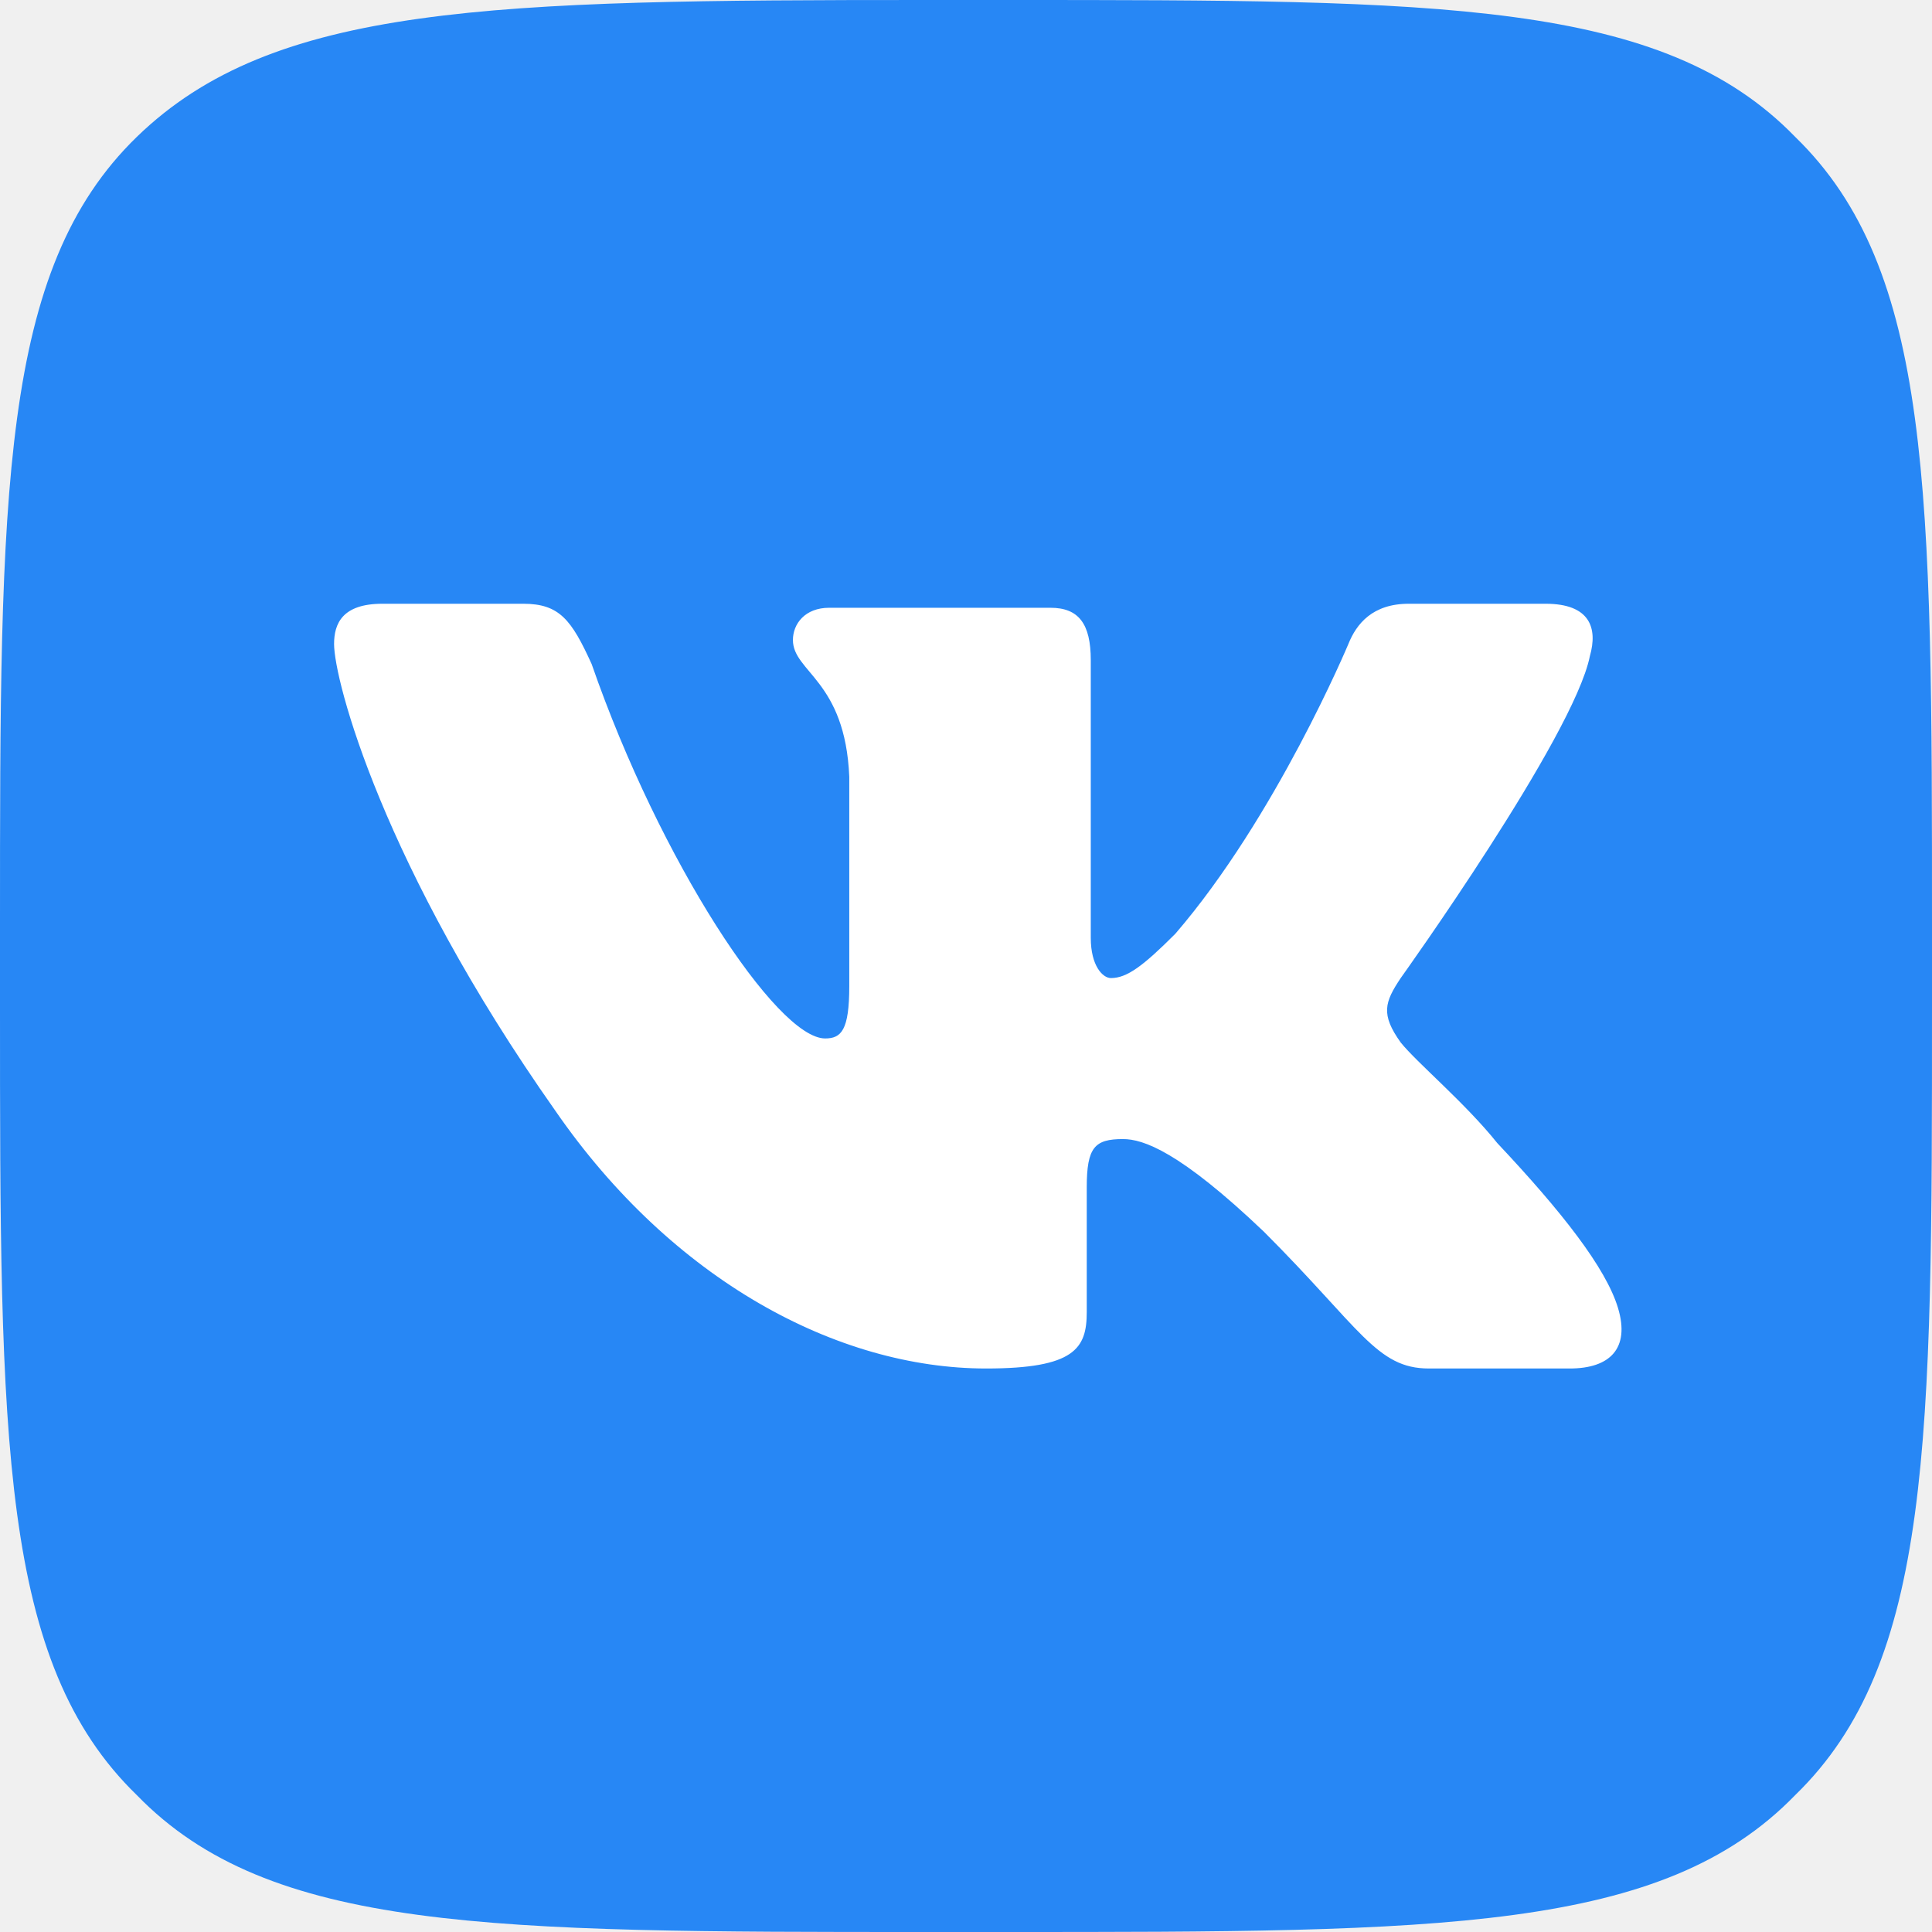
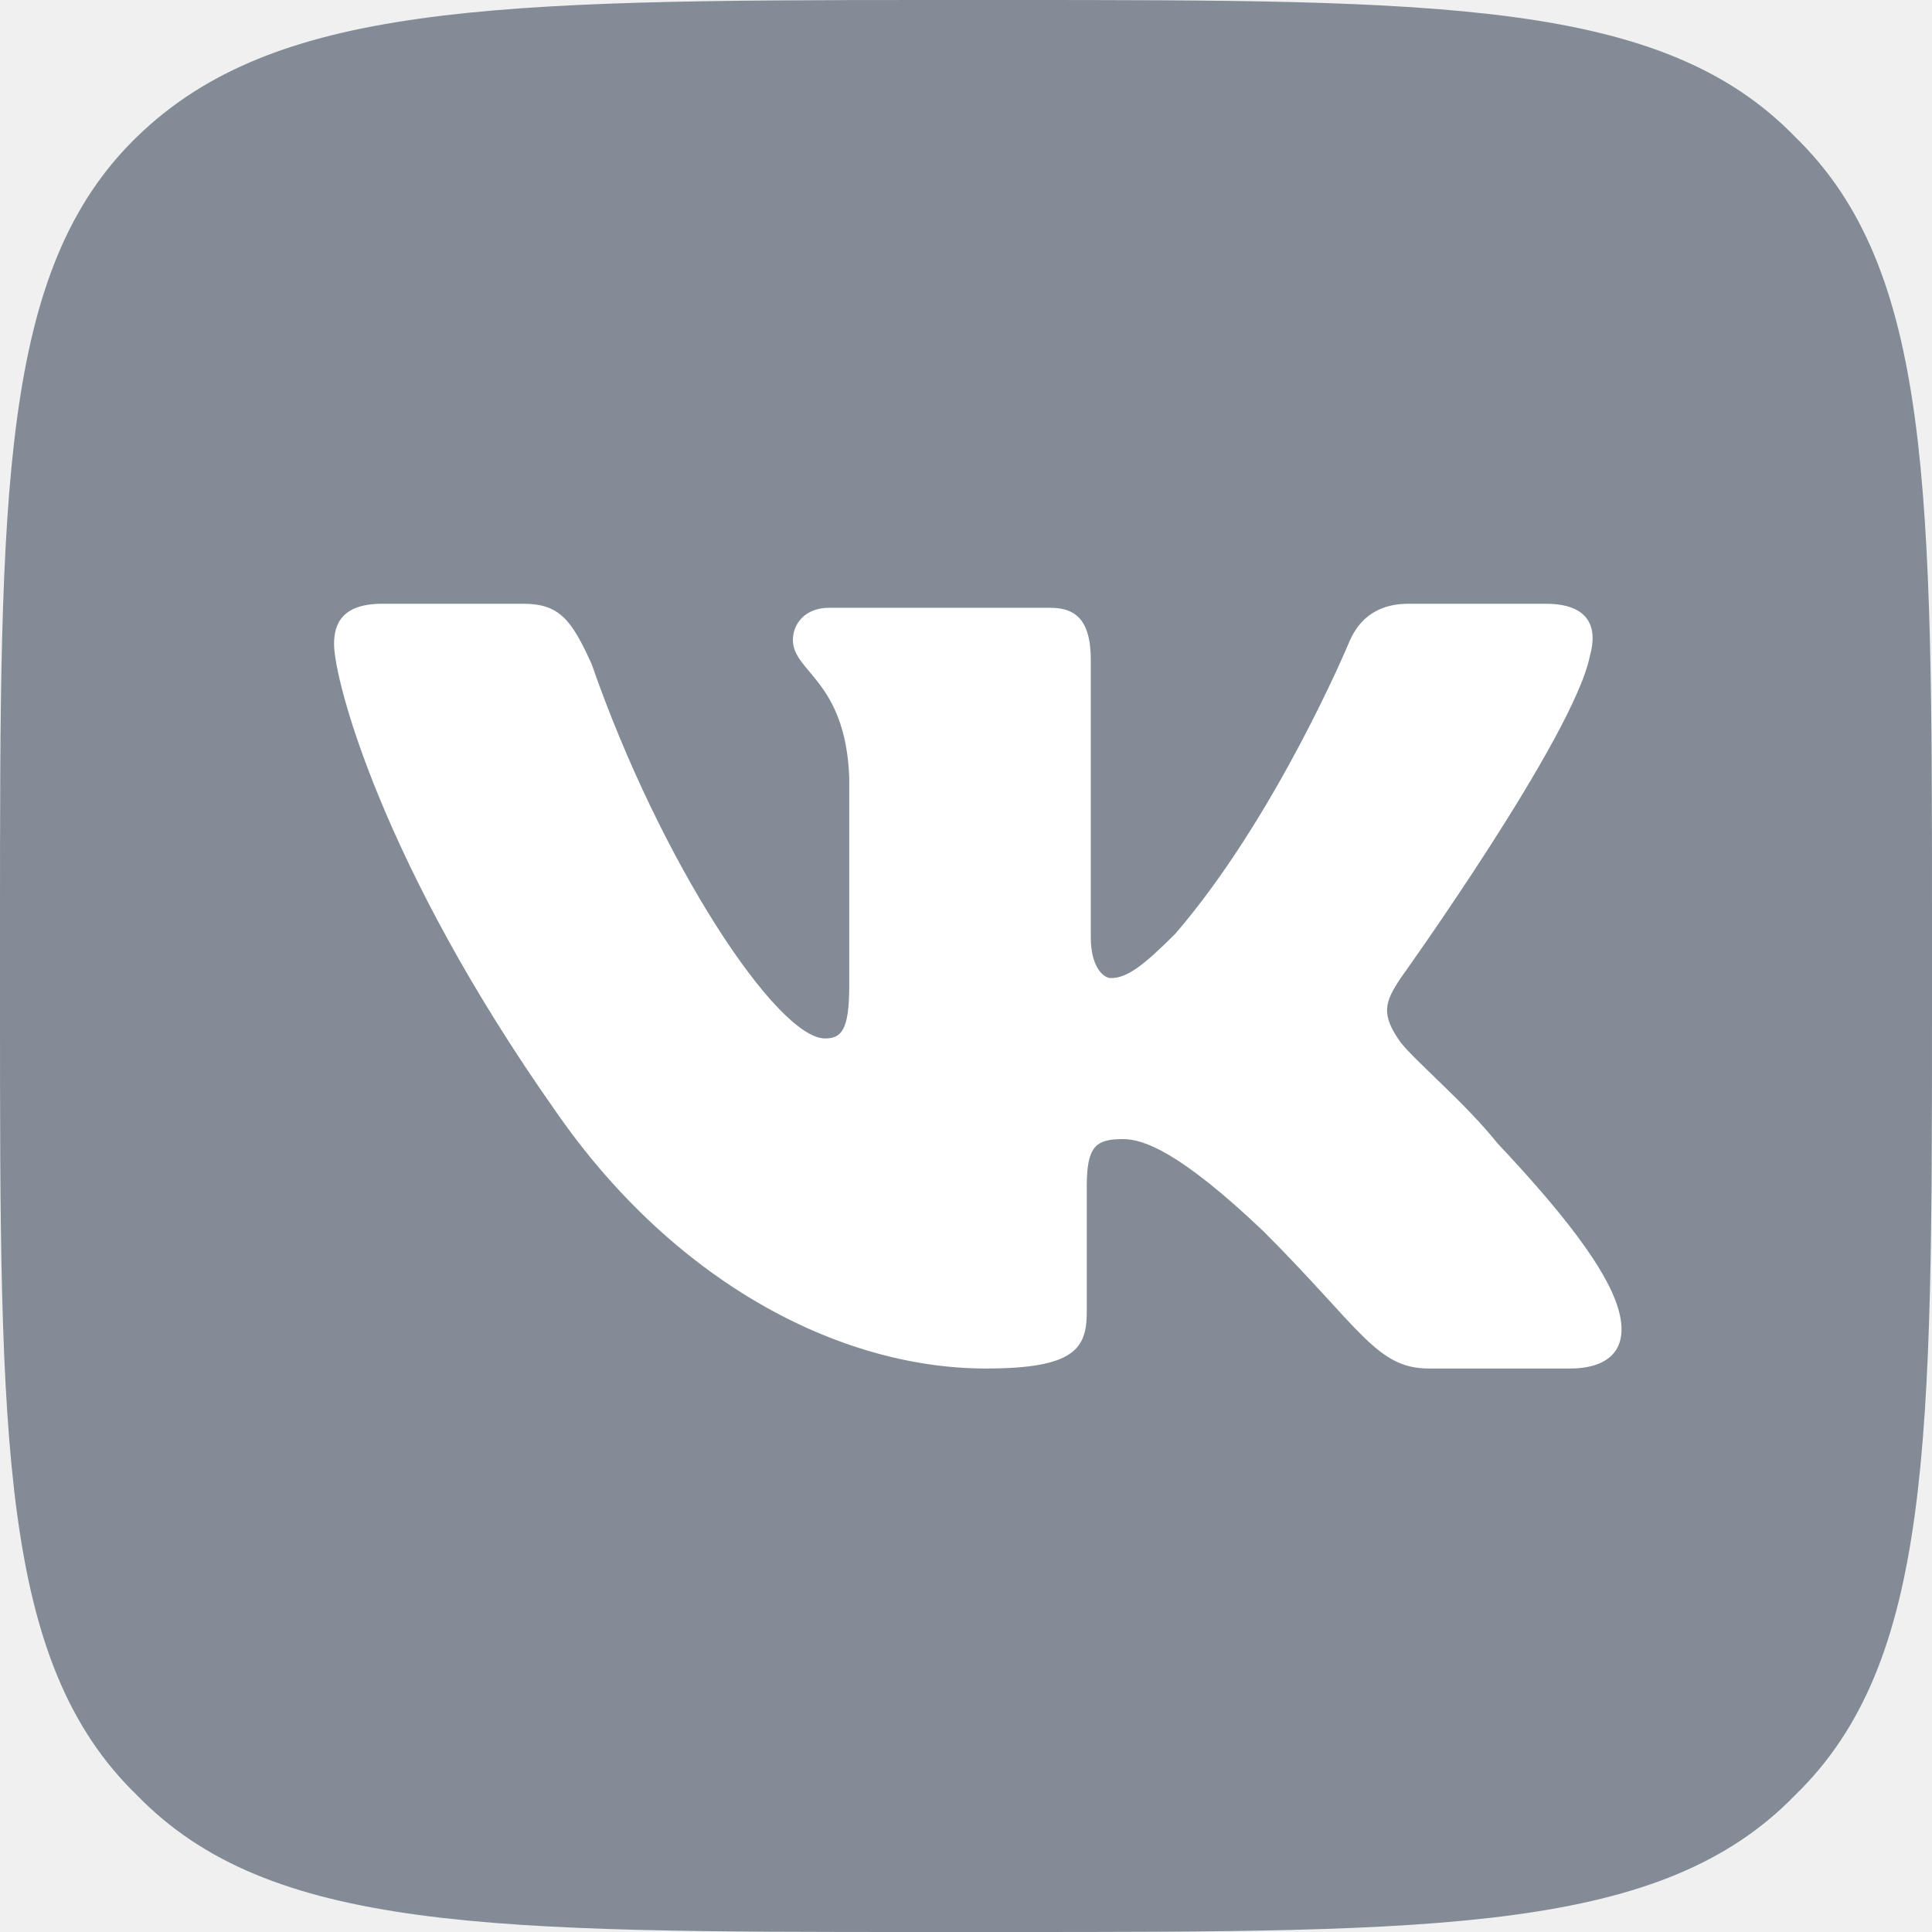
- <svg xmlns="http://www.w3.org/2000/svg" width="24" height="24" viewBox="0 0 24 24" fill="none">
-   <path d="M0 11.5C0 6.1 0 3.35 1.7 1.7C3.4 0.05 6.1 0 11.5 0H12.5C17.9 0 20.65 0 22.3 1.7C24 3.35 24 6.1 24 11.5V12.5C24 17.9 24 20.65 22.3 22.3C20.65 24 17.9 24 12.5 24H11.5C6.1 24 3.35 24 1.7 22.3C0 20.65 0 17.9 0 12.5V11.5Z" fill="#2787F5" />
-   <path fill-rule="evenodd" clip-rule="evenodd" d="M6.5 7.5H4.75C4.25 7.5 4.15 7.75 4.15 8C4.15 8.45 4.75 10.75 6.9 13.8C8.35 15.9 10.4 17 12.25 17C13.35 17 13.5 16.75 13.5 16.3V14.75C13.5 14.25 13.6 14.15 13.95 14.15C14.2 14.15 14.65 14.3 15.7 15.3C16.9 16.5 17.1 17 17.75 17H19.5C20 17 20.25 16.75 20.1 16.25C19.95 15.75 19.4 15.05 18.6 14.2C18.2 13.7 17.6 13.2 17.4 12.95C17.15 12.6 17.2 12.45 17.4 12.15C17.4 12.15 19.55 9.15 19.75 8.15C19.85 7.8 19.75 7.5 19.2 7.5H17.5C17.05 7.5 16.85 7.75 16.75 8C16.75 8 15.85 10.15 14.6 11.6C14.2 12 14 12.15 13.8 12.15C13.7 12.15 13.55 12 13.55 11.65V8.2C13.55 7.75 13.4 7.55 13.05 7.55H10.3C10 7.55 9.85 7.75 9.85 7.95C9.85 8.35 10.5 8.45 10.55 9.65V12.25C10.55 12.8 10.45 12.9 10.25 12.9C9.65 12.9 8.2 10.7 7.35 8.25C7.1 7.7 6.95 7.5 6.5 7.5Z" fill="white" />
+ <svg xmlns="http://www.w3.org/2000/svg" width="32" height="32" viewBox="0 0 32 32" fill="none">
+   <g clip-path="url(#clip0_310_10572)">
+     <path d="M0 15.333C0 8.133 0 4.467 2.267 2.267C4.533 0.067 8.133 0 15.333 0H16.667C23.867 0 27.533 0 29.733 2.267C32 4.467 32 8.133 32 15.333V16.667C32 23.867 32 27.533 29.733 29.733C27.533 32 23.867 32 16.667 32H15.333C8.133 32 4.467 32 2.267 29.733C0 27.533 0 23.867 0 16.667V15.333Z" fill="#838C96" />
+     <path fill-rule="evenodd" clip-rule="evenodd" d="M8.667 10H6.333C5.667 10 5.533 10.333 5.533 10.667C5.533 11.267 6.333 14.333 9.2 18.4C11.133 21.2 13.867 22.667 16.333 22.667C17.8 22.667 18 22.333 18 21.733V19.667C18 19 18.133 18.867 18.6 18.867C18.933 18.867 19.533 19.067 20.933 20.4C22.533 22 22.8 22.667 23.666 22.667H26C26.666 22.667 27 22.333 26.8 21.667C26.6 21 25.866 20.067 24.8 18.933C24.267 18.267 23.466 17.6 23.2 17.267C22.866 16.8 22.933 16.6 23.2 16.2C23.2 16.2 26.067 12.2 26.333 10.867C26.466 10.4 26.333 10 25.6 10H23.333C22.733 10 22.466 10.333 22.333 10.667C22.333 10.667 21.133 13.533 19.466 15.467C18.933 16 18.666 16.2 18.4 16.2C18.267 16.2 18.067 16 18.067 15.533V10.933C18.067 10.333 17.866 10.067 17.4 10.067H13.733C13.333 10.067 13.133 10.333 13.133 10.6C13.133 11.133 14 11.267 14.066 12.867V16.333C14.066 17.067 13.933 17.2 13.666 17.2C12.867 17.2 10.933 14.267 9.8 11C9.467 10.267 9.267 10 8.667 10Z" fill="white" />
+   </g>
+   <defs>
+     <clipPath id="clip0_310_10572">
+       <rect width="32" height="32" fill="white" />
+     </clipPath>
+   </defs>
</svg>
